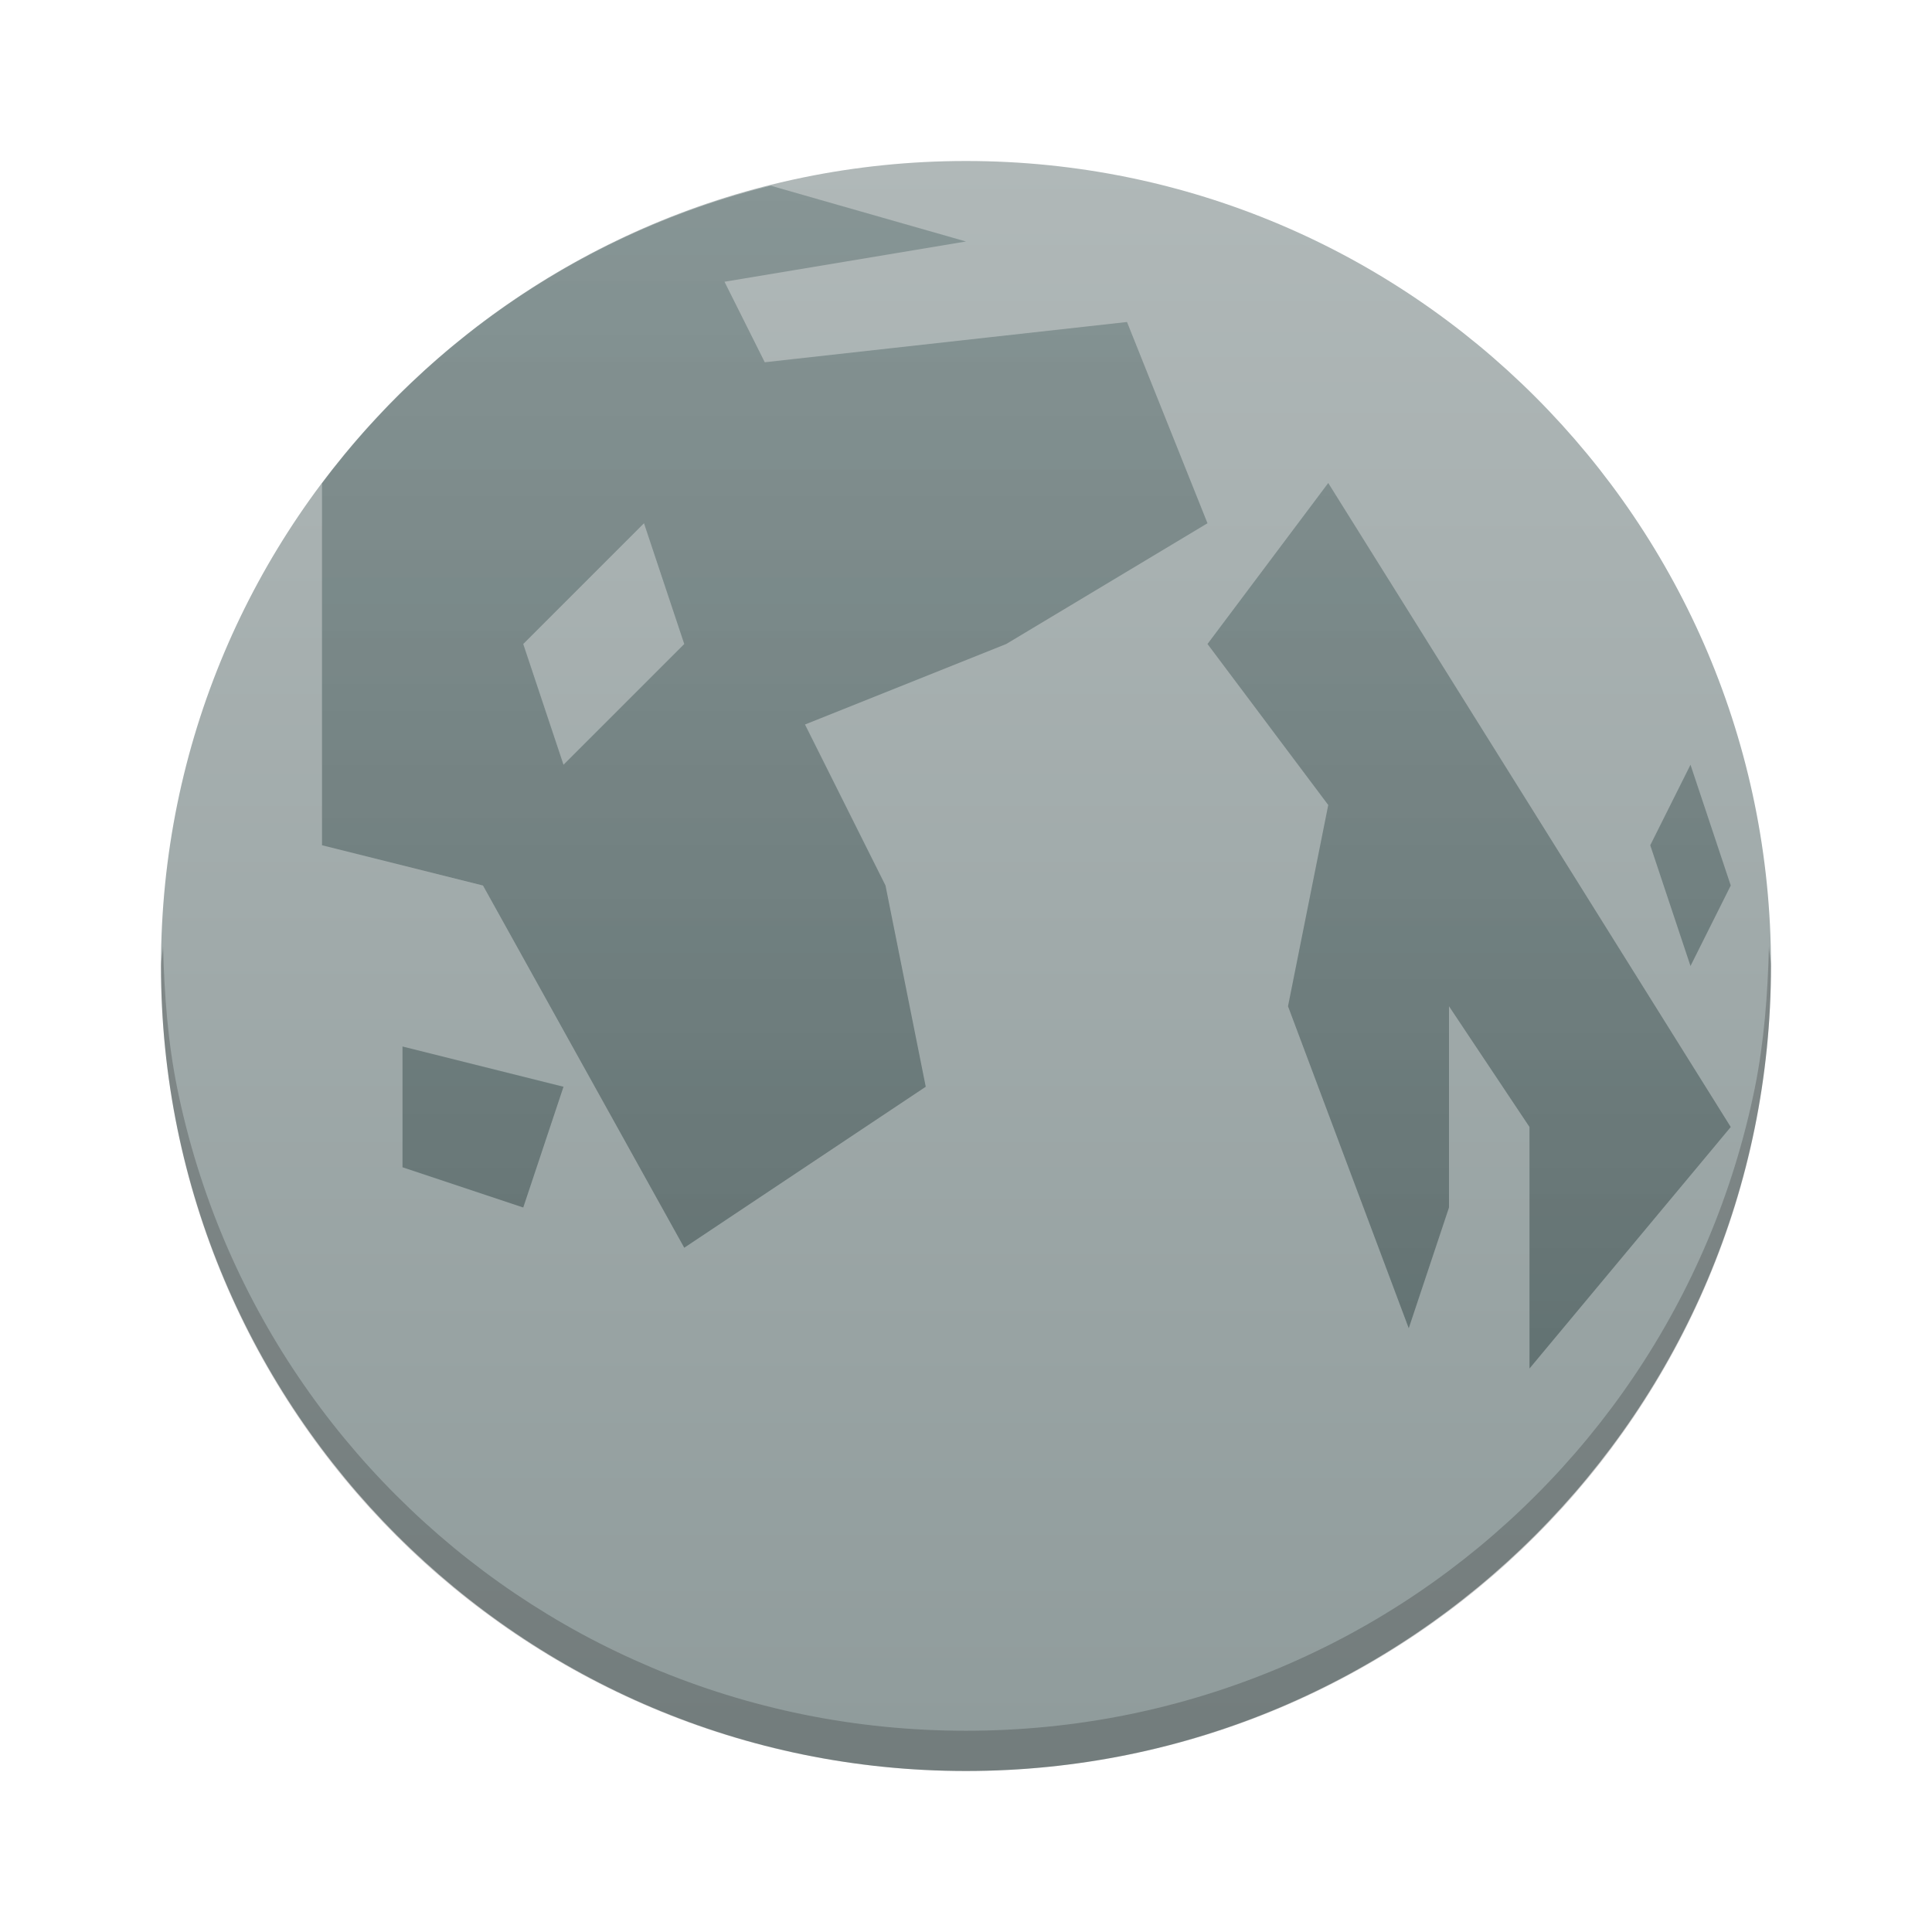
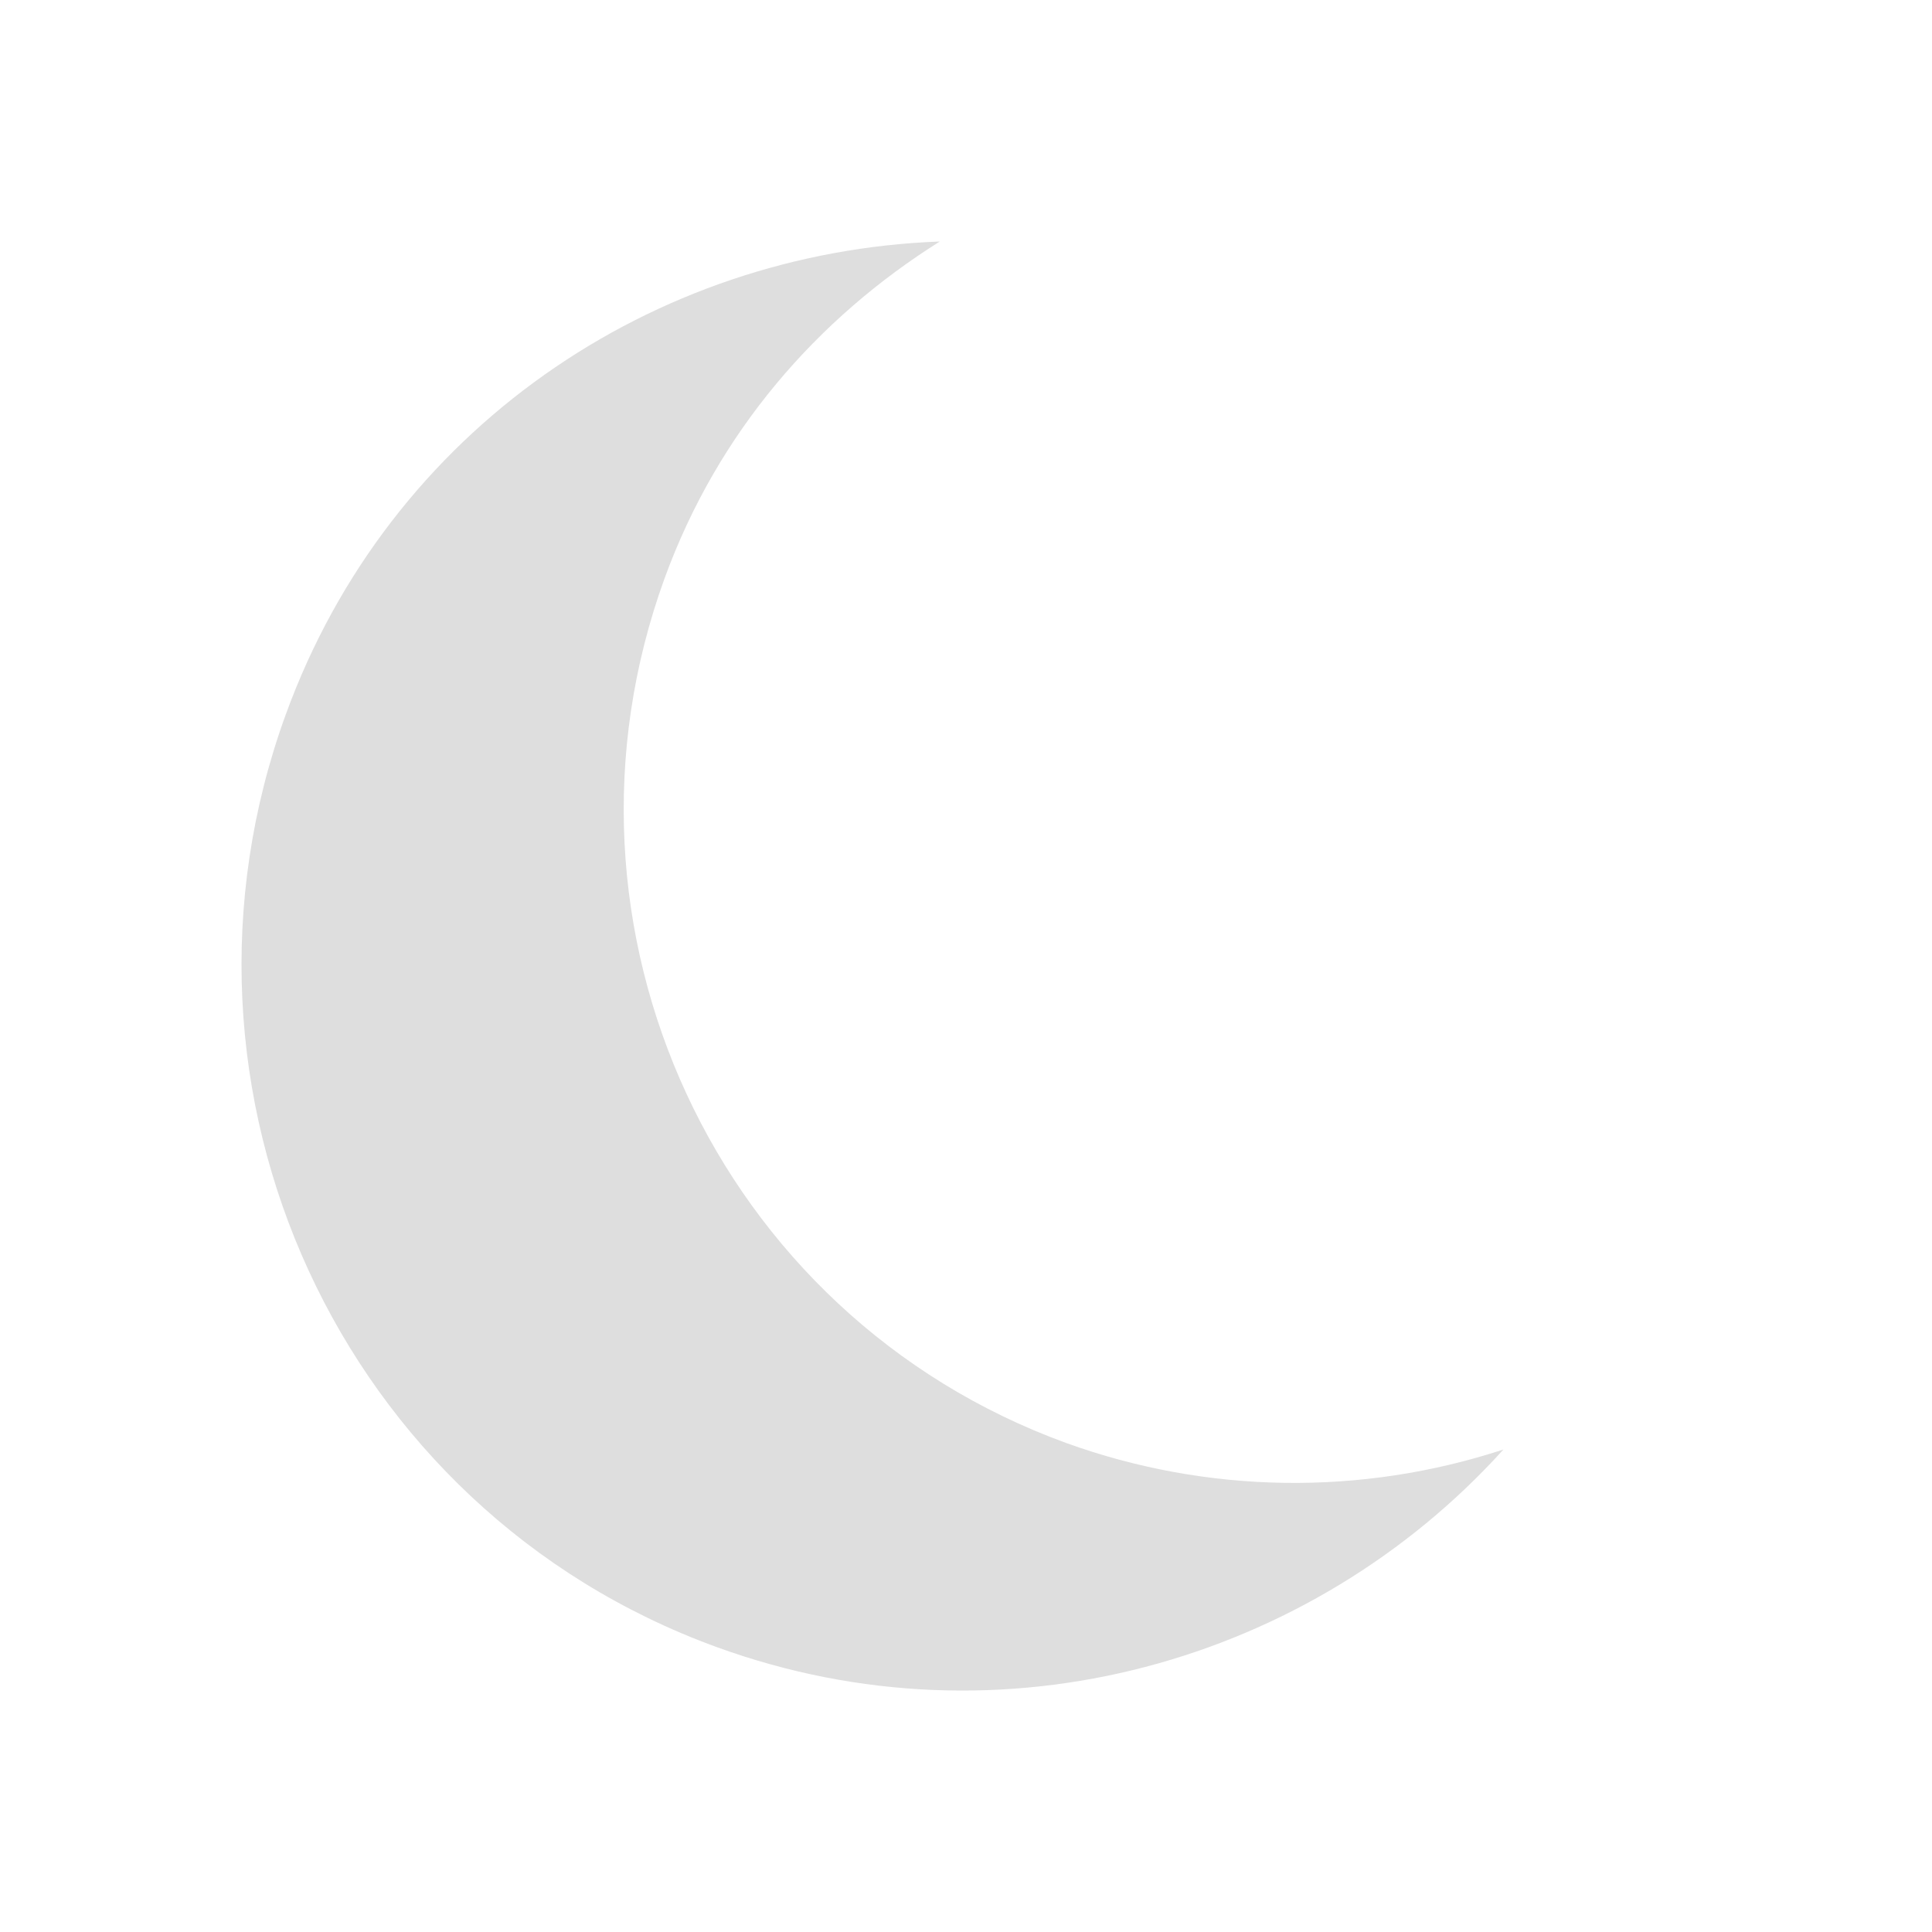
- <svg xmlns="http://www.w3.org/2000/svg" xmlns:xlink="http://www.w3.org/1999/xlink" width="48" height="48">
+ <svg xmlns="http://www.w3.org/2000/svg" width="16" height="16" version="1.1">
  <defs>
-     <linearGradient id="0">
-       <stop stop-color="#6f8181" />
-       <stop offset="1" stop-color="#334545" />
-     </linearGradient>
-     <linearGradient id="1">
-       <stop stop-color="#b0b8b8" />
-       <stop offset="1" stop-color="#909c9c" />
-     </linearGradient>
-     <linearGradient xlink:href="#1" id="2" y1="503.798" x2="0" y2="542.798" gradientUnits="userSpaceOnUse" />
-     <linearGradient xlink:href="#0" id="3" y1="4" x2="0" y2="44" gradientUnits="userSpaceOnUse" />
+     <style id="current-color-scheme" type="text/css">
+    .ColorScheme-Text { color:#dedede; } .ColorScheme-Highlight { color:#5294e2; }
+   </style>
  </defs>
-   <g transform="translate(-384.5714,-499.798)">
-     <rect width="40" height="40" x="388.571" y="503.798" ry="20" fill="url(#2)" rx="20" />
-     <g transform="translate(384.5714,499.798)">
-       <path d="M 4.051 23.5 C 4.047 23.67 4 23.829 4 24 C 4 35.08 12.92 44 24 44 C 35.08 44 44 35.08 44 24 C 44 23.829 43.953 23.67 43.949 23.5 C 43.919 24.706 43.828 25.898 43.596 27.041 C 43.33 28.345 42.938 29.602 42.434 30.799 C 41.929 31.996 41.311 33.134 40.594 34.197 C 39.876 35.261 39.058 36.251 38.154 37.154 C 37.251 38.058 36.261 38.876 35.197 39.594 C 34.134 40.311 32.996 40.929 31.799 41.434 C 30.602 41.938 29.345 42.33 28.041 42.596 C 26.737 42.861 25.385 43 24 43 C 22.615 43 21.263 42.861 19.959 42.596 C 18.655 42.33 17.398 41.938 16.201 41.434 C 15.603 41.181 15.018 40.901 14.451 40.594 C 13.884 40.287 13.335 39.952 12.803 39.594 C 11.739 38.876 10.749 38.058 9.846 37.154 C 8.942 36.251 8.124 35.261 7.406 34.197 C 6.689 33.134 6.071 31.996 5.566 30.799 C 5.062 29.602 4.67 28.345 4.404 27.041 C 4.172 25.898 4.081 24.706 4.051 23.5 z " opacity="0.2" />
-       <path d="M 19.145,4.613 C 14.613,5.737 10.711,8.39 8,12.008 L 8,13 l 0,8 4,1 5,9 6,-4 -1,-5 -2,-4 5,-2 5,-3 L 28,8 19,9 18,7 24,6 Z M 33,12 l -3,4 3,4 -1,5 3,8 1,-3 0,-5 2,3 0,6 5,-6 z m -17,1 1,3 -3,3 -1,-3 z m 26,6 -1,2 1,3 1,-2 z m -32,7 0,3 3,1 1,-3 z" opacity="0.614" fill="url(#3)" />
-     </g>
-   </g>
+   <path d="m7.784 2c-2.371 0.088-4.556 1.549-5.417 3.916-1.135 3.118 0.449 6.589 3.567 7.724 2.367 0.862 4.926 0.124 6.517-1.636a5.559 5.559 0 0 1-3.622-0.054c-2.895-1.054-4.378-4.265-3.325-7.161 0.441-1.212 1.265-2.152 2.279-2.789z" style="fill:currentColor" class="ColorScheme-Text" />
</svg>
